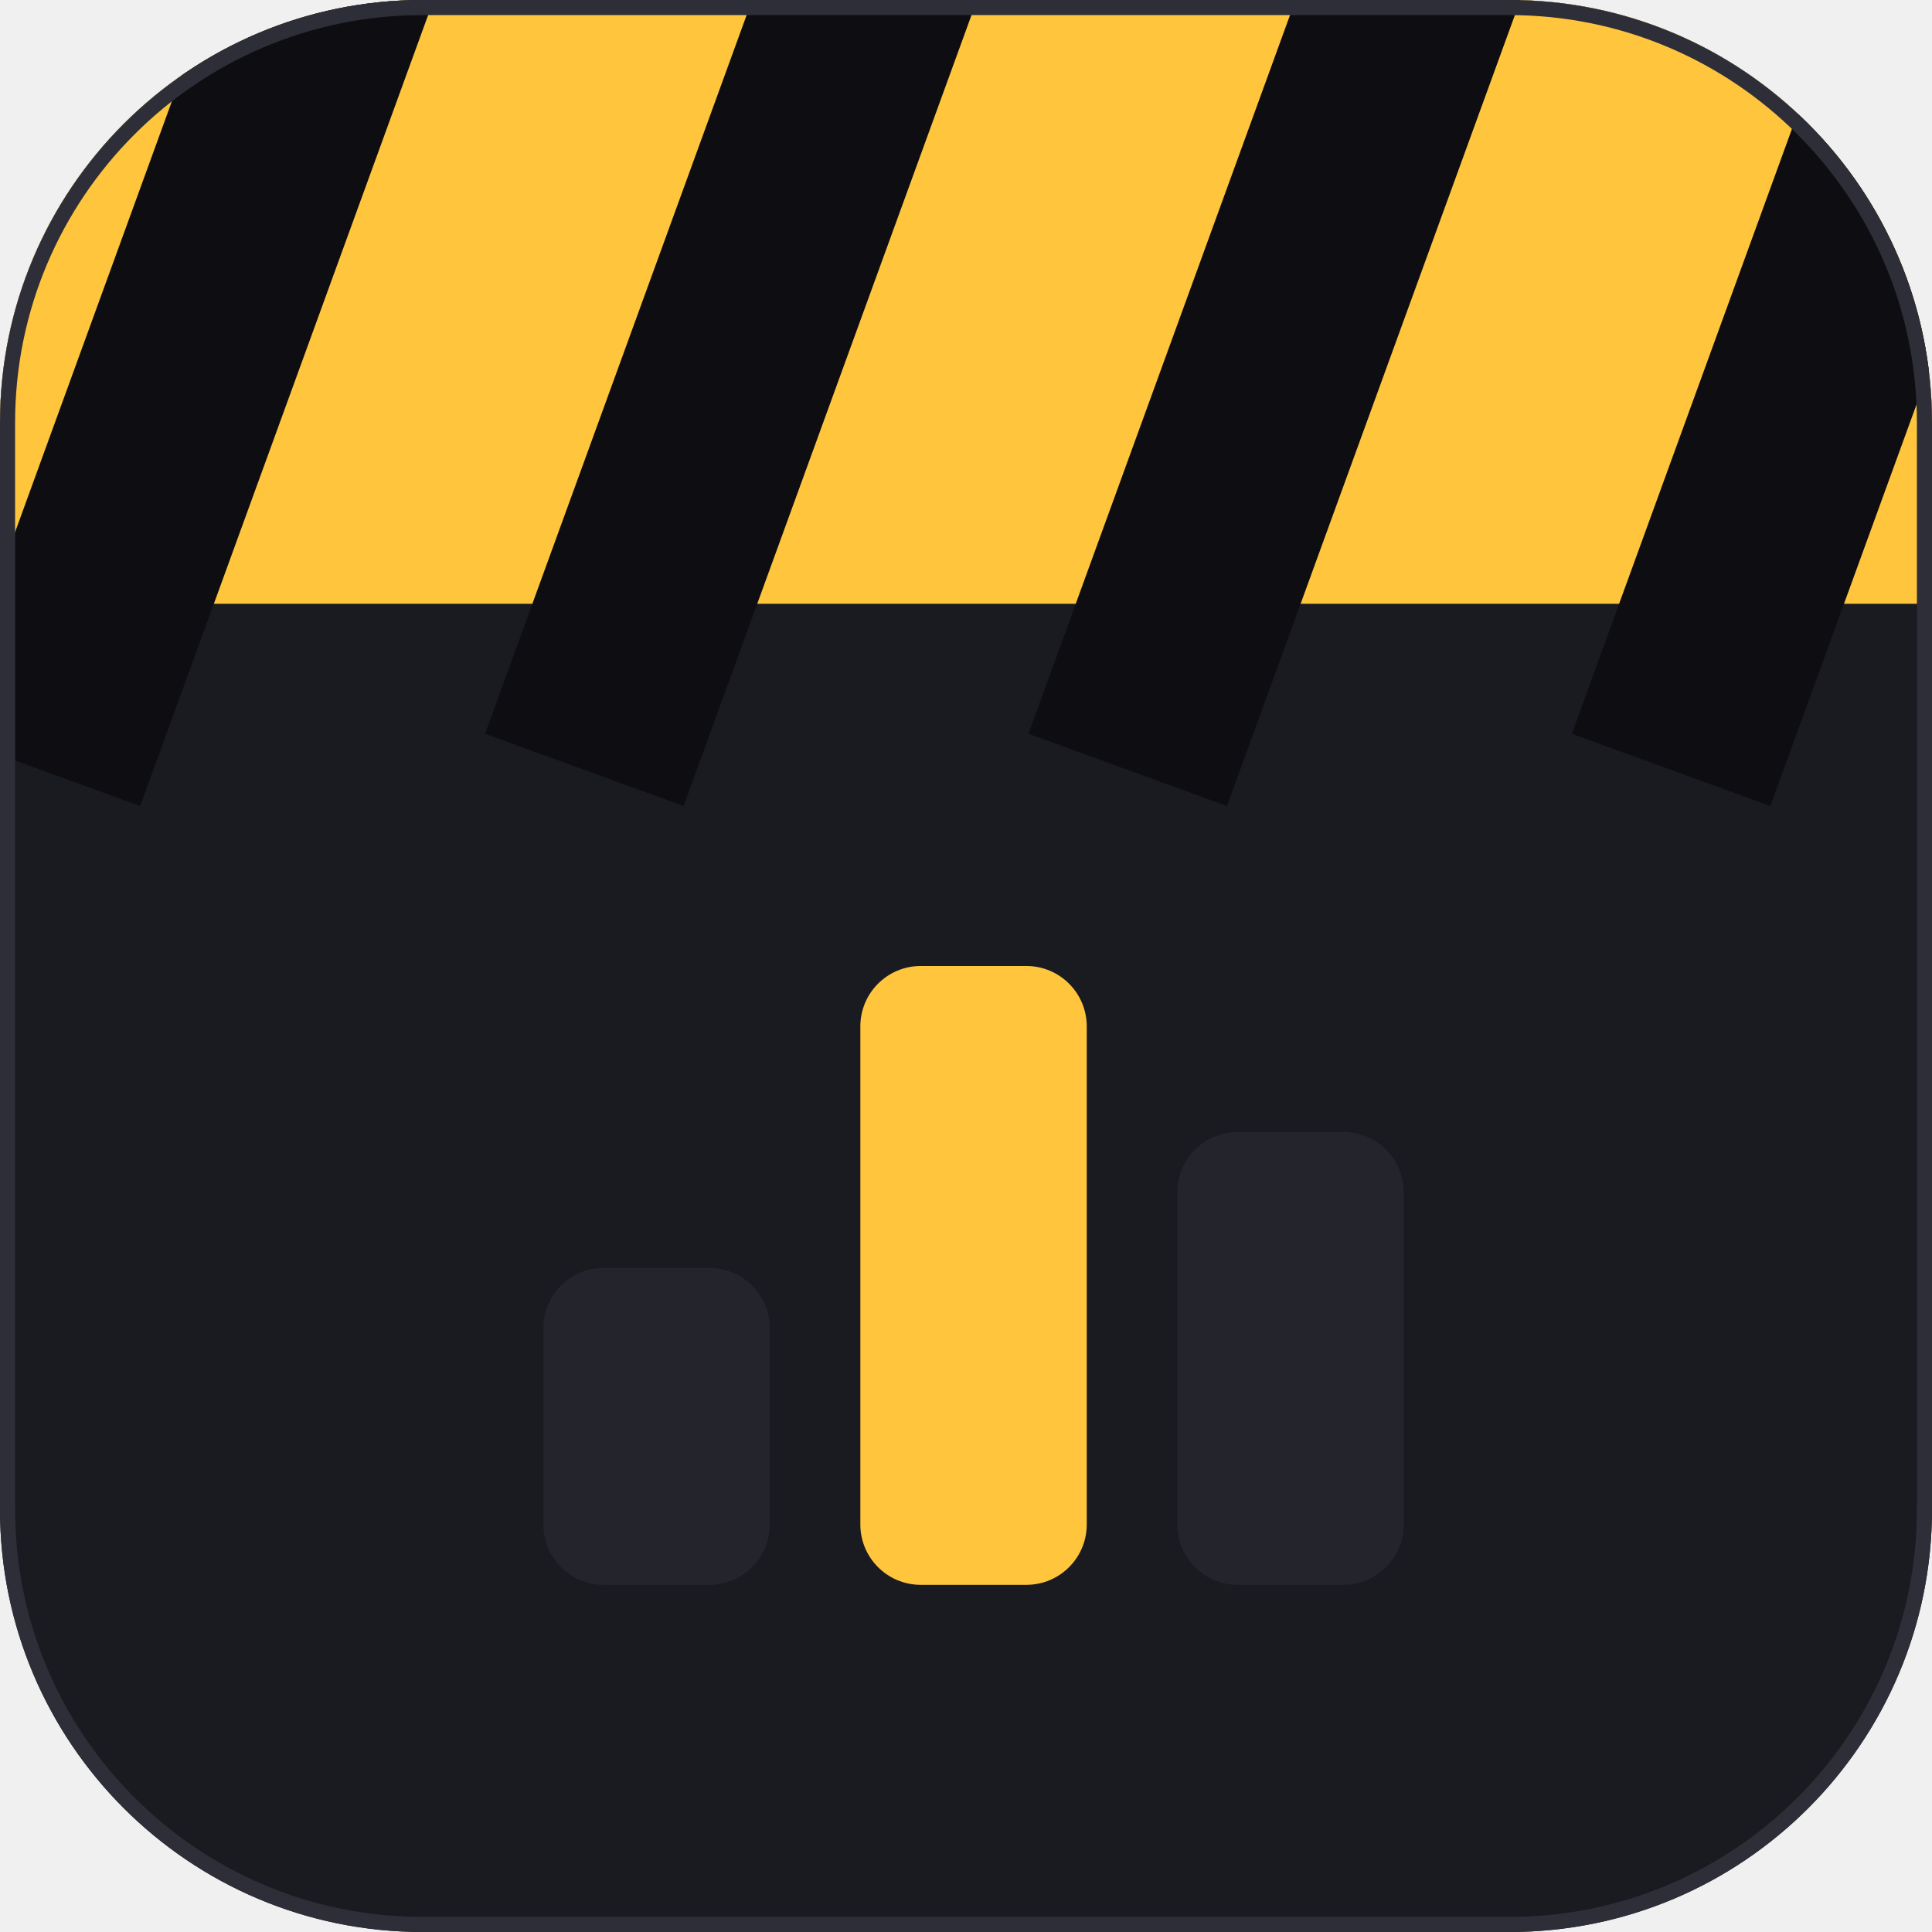
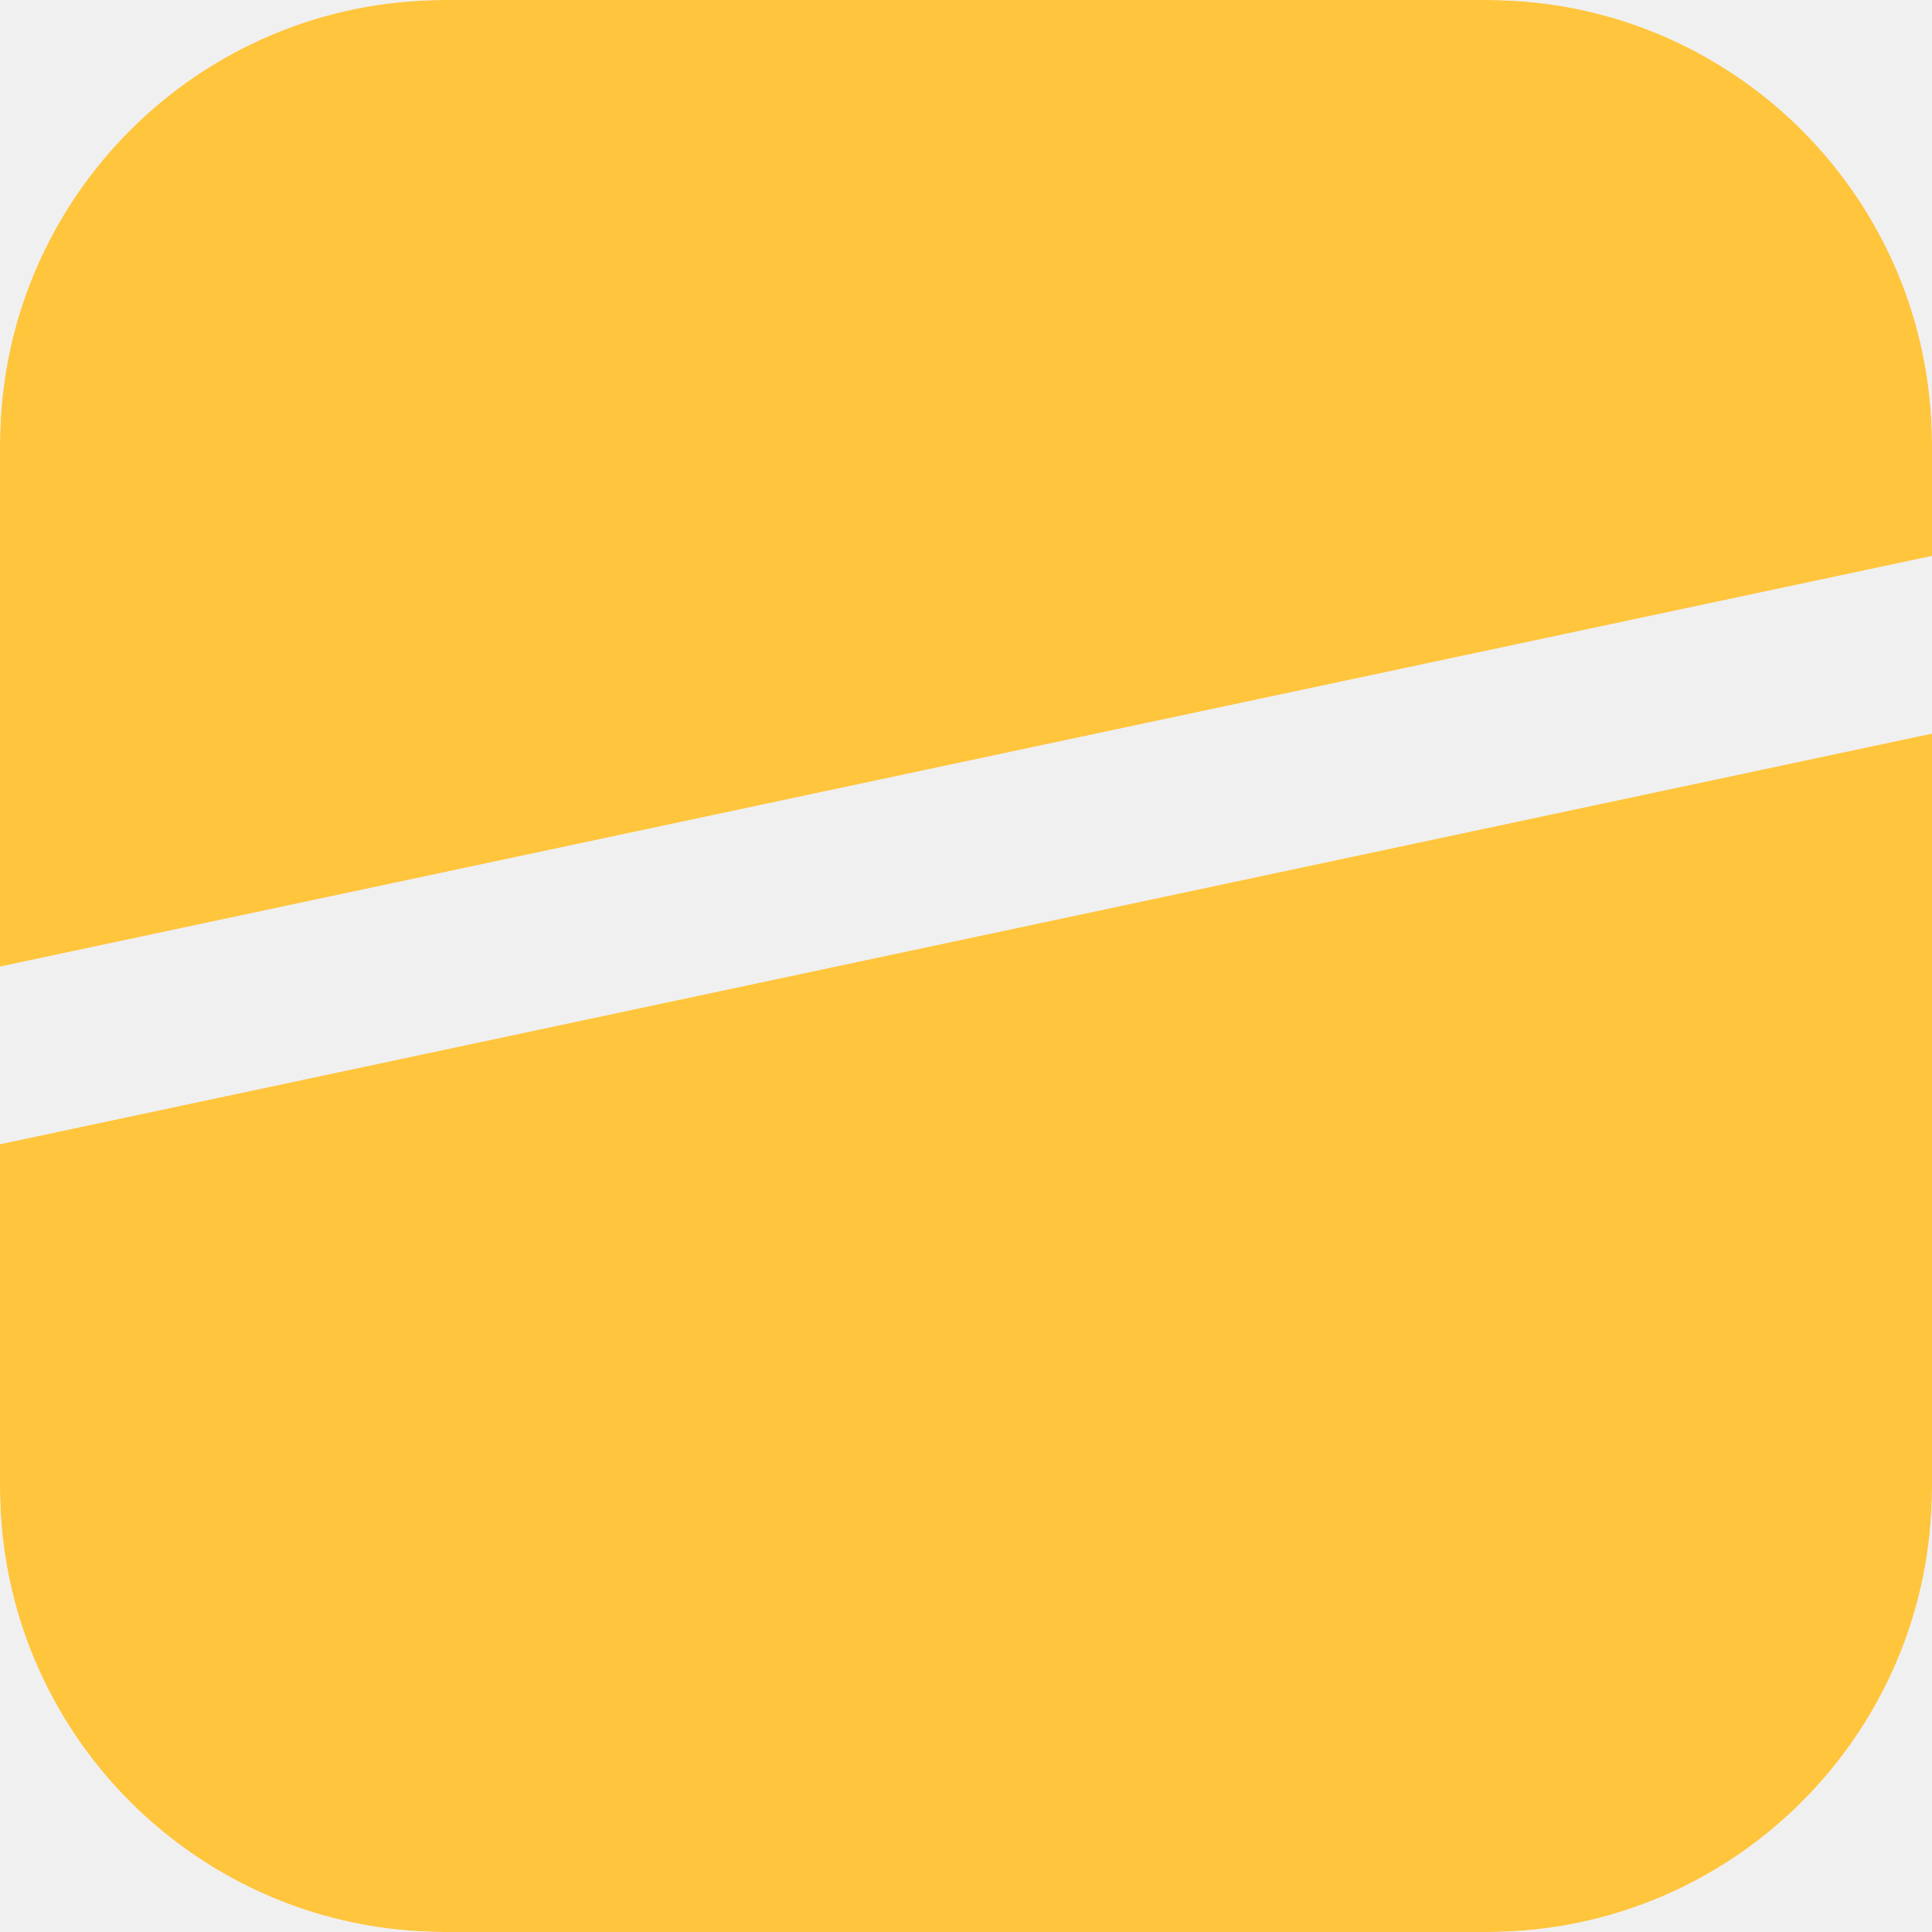
- <svg xmlns="http://www.w3.org/2000/svg" viewBox="0 0 256 256" width="256" height="256" role="img" aria-label="Claquete">
+ <svg xmlns="http://www.w3.org/2000/svg" viewBox="0 0 200 200" width="200" height="200" role="img" aria-label="Claquete">
  <defs>
-     <clipPath id="board">
-       <rect x="0" y="0" width="256" height="256" rx="56" ry="56" />
+     <clipPath id="bloco">
+       <rect width="200" height="200" rx="46" ry="46" />
    </clipPath>
+     <mask id="corte">
+       <rect width="200" height="200" fill="#fff" />
+       <rect x="-70" y="79" width="340" height="18" fill="#000" transform="rotate(-12 100 88)" />
+     </mask>
  </defs>
-   <g clip-path="url(#board)">
-     <rect x="0" y="0" width="256" height="256" fill="#1A1A21" />
-     <rect x="0" y="0" width="256" height="80" fill="#FFC53D" />
-     <g fill="#0E0E12">
-       <rect x="14" y="-24" width="28" height="130" transform="rotate(20 28 40)" />
-       <rect x="86" y="-24" width="28" height="130" transform="rotate(20 100 40)" />
-       <rect x="158" y="-24" width="28" height="130" transform="rotate(20 172 40)" />
-       <rect x="230" y="-24" width="28" height="130" transform="rotate(20 244 40)" />
-     </g>
-     <g>
-       <rect x="72" y="168" width="30" height="42" rx="8" fill="#24242D" />
-       <rect x="114" y="128" width="30" height="82" rx="8" fill="#FFC53D" />
-       <rect x="156" y="150" width="30" height="60" rx="8" fill="#24242D" />
-     </g>
+   <g clip-path="url(#bloco)" mask="url(#corte)">
+     <rect width="200" height="200" fill="#FFC53D" />
  </g>
-   <rect x="1" y="1" width="254" height="254" rx="55" ry="55" fill="none" stroke="#2E2E38" stroke-width="2" />
</svg>
